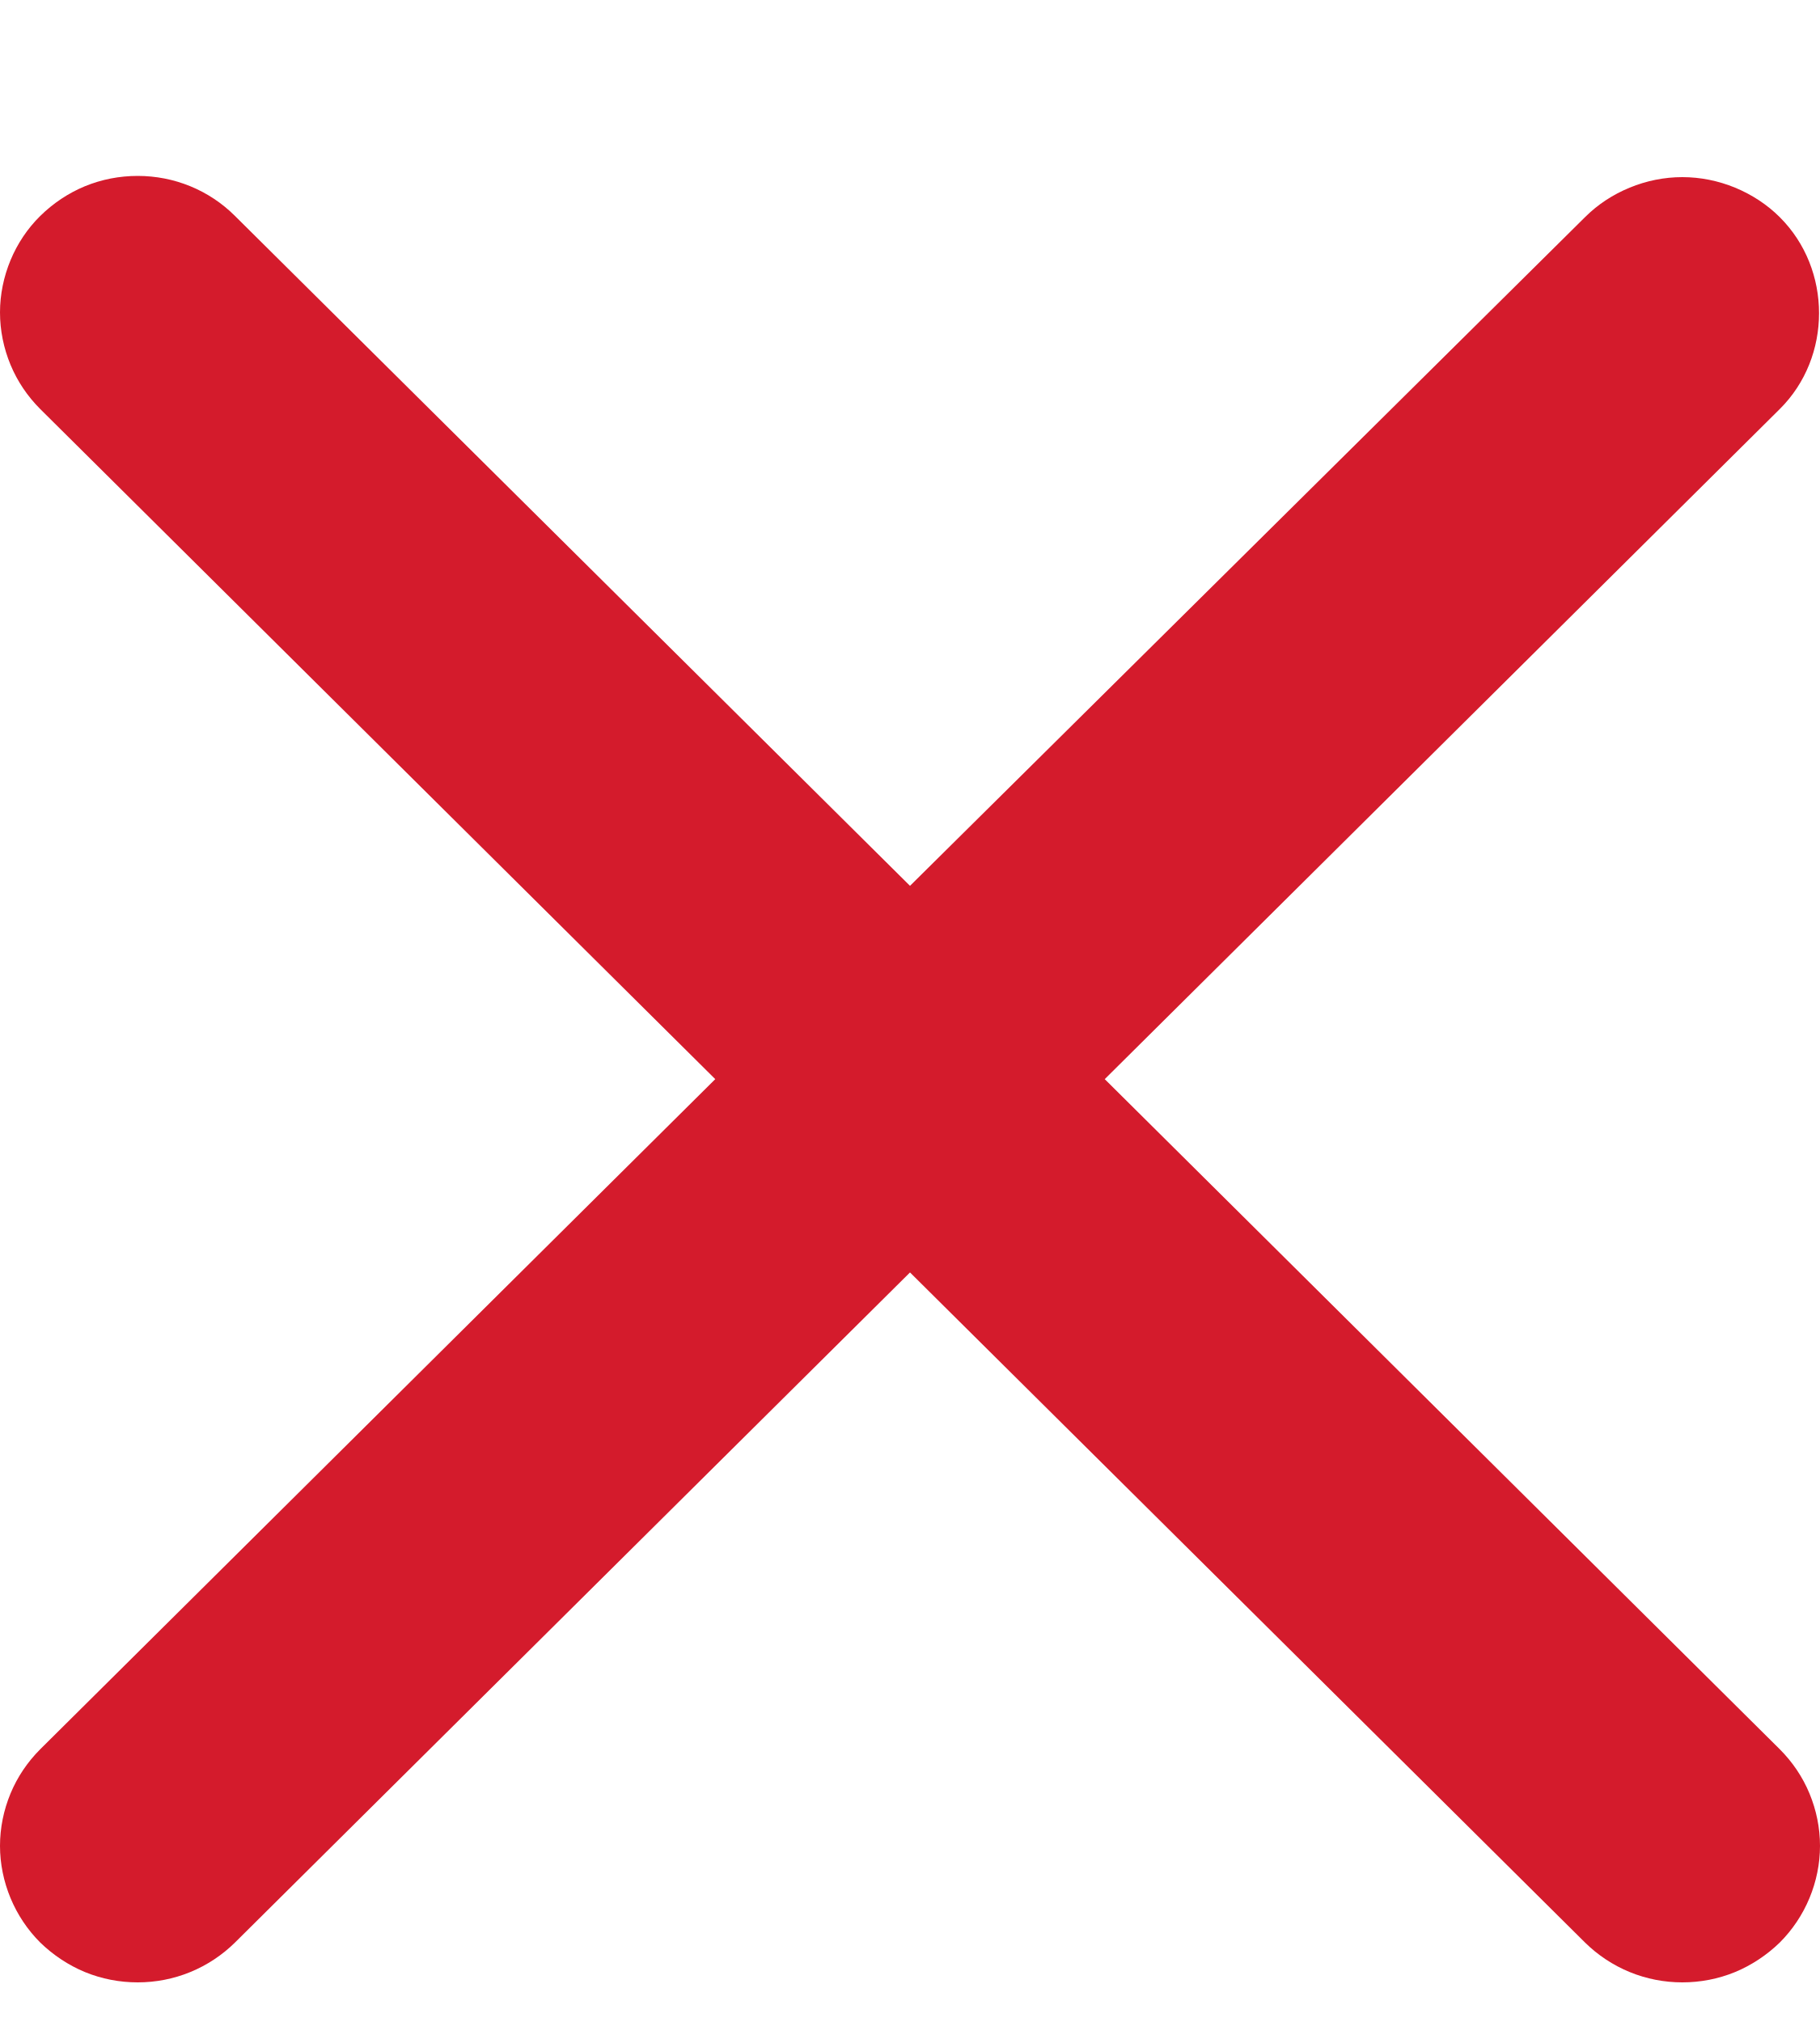
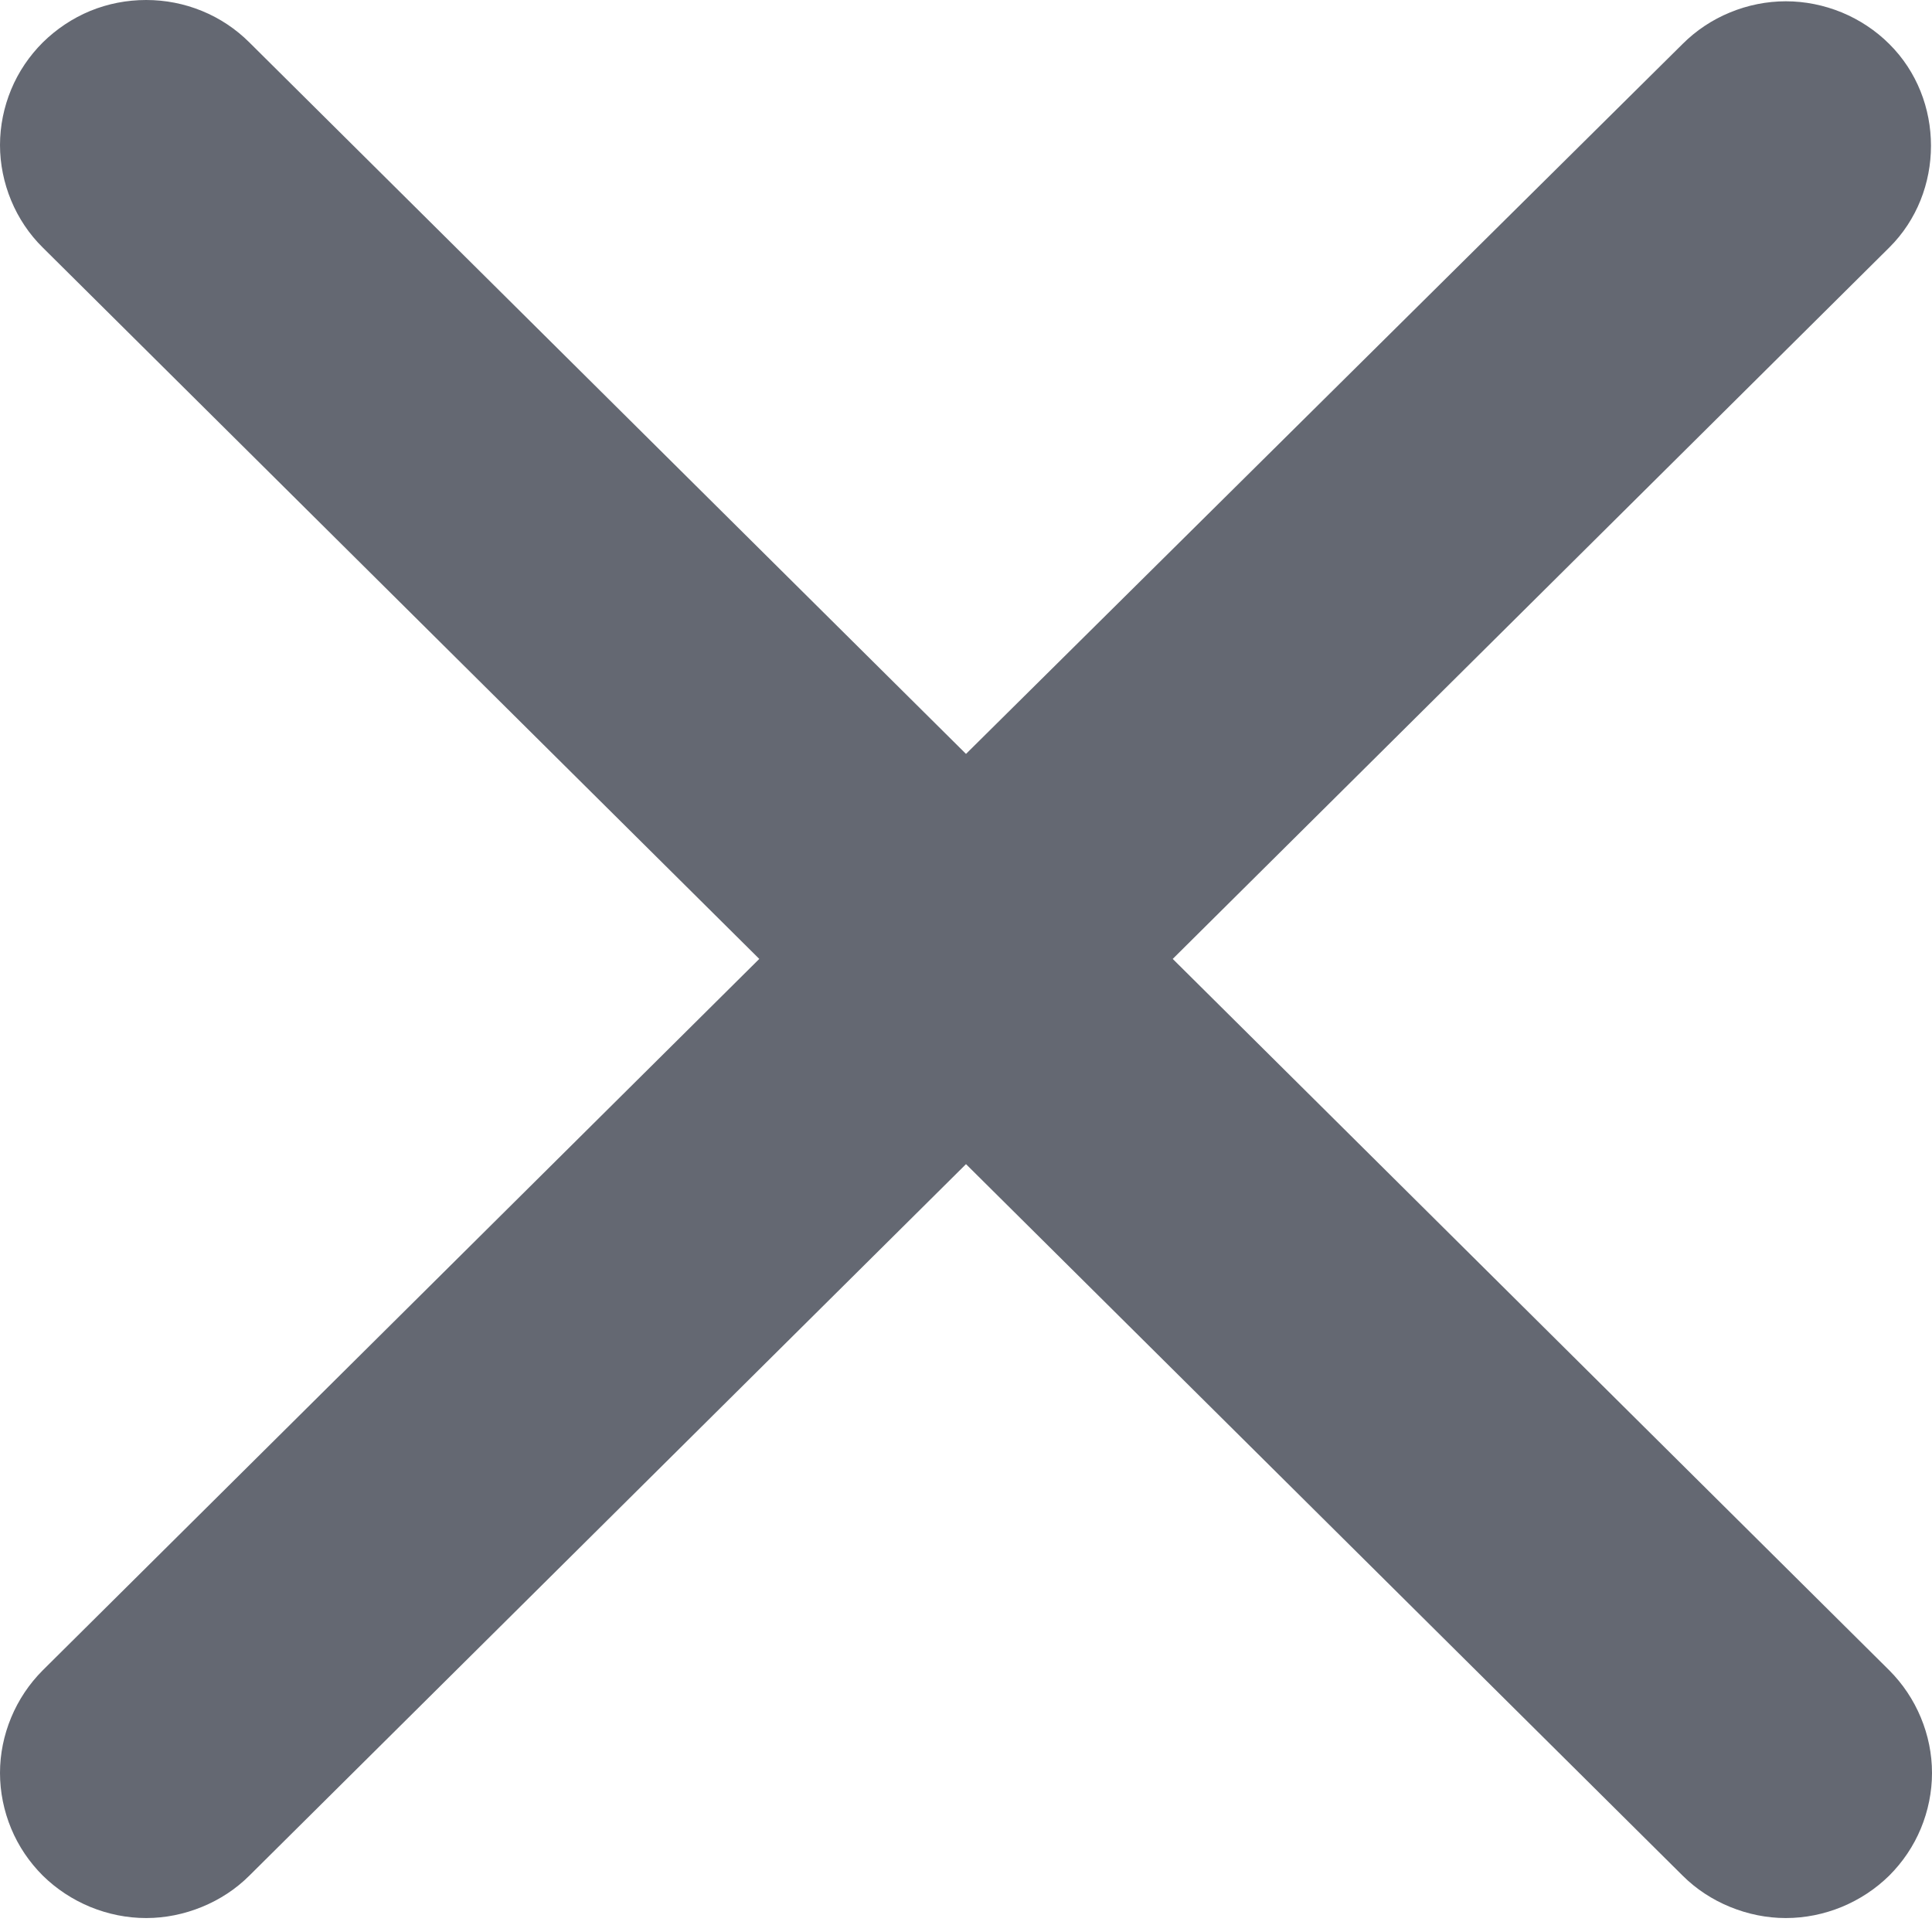
- <svg xmlns="http://www.w3.org/2000/svg" width="9" height="10" viewBox="0 0 9 10" fill="none">
-   <path d="M8.801 1.074C8.738 1.011 8.662 0.962 8.58 0.928C8.497 0.894 8.409 0.876 8.319 0.876C8.23 0.876 8.141 0.894 8.059 0.928C7.976 0.962 7.901 1.011 7.838 1.074L4.5 4.381L1.162 1.068C1.099 1.005 1.024 0.955 0.941 0.921C0.858 0.887 0.77 0.87 0.681 0.87C0.591 0.87 0.503 0.887 0.42 0.921C0.338 0.955 0.263 1.005 0.199 1.068C0.136 1.13 0.086 1.205 0.052 1.287C0.018 1.369 -6.65925e-10 1.457 0 1.545C6.65925e-10 1.634 0.018 1.722 0.052 1.804C0.086 1.886 0.136 1.96 0.199 2.023L3.537 5.337L0.199 8.651C0.136 8.714 0.086 8.788 0.052 8.87C0.018 8.952 0 9.04 0 9.129C0 9.217 0.018 9.305 0.052 9.387C0.086 9.469 0.136 9.544 0.199 9.607C0.263 9.669 0.338 9.719 0.42 9.753C0.503 9.787 0.591 9.804 0.681 9.804C0.77 9.804 0.858 9.787 0.941 9.753C1.024 9.719 1.099 9.669 1.162 9.607L4.5 6.293L7.838 9.607C7.901 9.669 7.976 9.719 8.059 9.753C8.142 9.787 8.23 9.804 8.319 9.804C8.409 9.804 8.497 9.787 8.58 9.753C8.662 9.719 8.737 9.669 8.801 9.607C8.864 9.544 8.914 9.469 8.948 9.387C8.982 9.305 9 9.217 9 9.129C9 9.04 8.982 8.952 8.948 8.87C8.914 8.788 8.864 8.714 8.801 8.651L5.463 5.337L8.801 2.023C9.06 1.766 9.06 1.332 8.801 1.074Z" fill="#D41B2C" />
+ <svg xmlns="http://www.w3.org/2000/svg" width="9" height="9" viewBox="0 0 9 9" fill="none">
+   <path d="M8.801 0.205C8.738 0.142 8.662 0.092 8.58 0.058C8.497 0.024 8.409 0.006 8.319 0.006C8.23 0.006 8.141 0.024 8.059 0.058C7.976 0.092 7.901 0.142 7.838 0.205L4.5 3.512L1.162 0.198C1.099 0.135 1.024 0.085 0.941 0.051C0.858 0.017 0.77 6.61099e-10 0.681 0C0.591 -6.611e-10 0.503 0.017 0.42 0.051C0.338 0.085 0.263 0.135 0.199 0.198C0.136 0.261 0.086 0.335 0.052 0.417C0.018 0.499 -6.65925e-10 0.587 0 0.676C6.65925e-10 0.764 0.018 0.852 0.052 0.934C0.086 1.016 0.136 1.091 0.199 1.153L3.537 4.467L0.199 7.781C0.136 7.844 0.086 7.919 0.052 8.001C0.018 8.083 0 8.17 0 8.259C0 8.348 0.018 8.436 0.052 8.518C0.086 8.6 0.136 8.674 0.199 8.737C0.263 8.8 0.338 8.849 0.42 8.883C0.503 8.917 0.591 8.935 0.681 8.935C0.77 8.935 0.858 8.917 0.941 8.883C1.024 8.849 1.099 8.8 1.162 8.737L4.5 5.423L7.838 8.737C7.901 8.8 7.976 8.849 8.059 8.883C8.142 8.917 8.23 8.935 8.319 8.935C8.409 8.935 8.497 8.917 8.58 8.883C8.662 8.849 8.737 8.8 8.801 8.737C8.864 8.674 8.914 8.6 8.948 8.518C8.982 8.436 9 8.348 9 8.259C9 8.17 8.982 8.083 8.948 8.001C8.914 7.919 8.864 7.844 8.801 7.781L5.463 4.467L8.801 1.153C9.06 0.896 9.06 0.462 8.801 0.205Z" fill="#646872" />
</svg>
